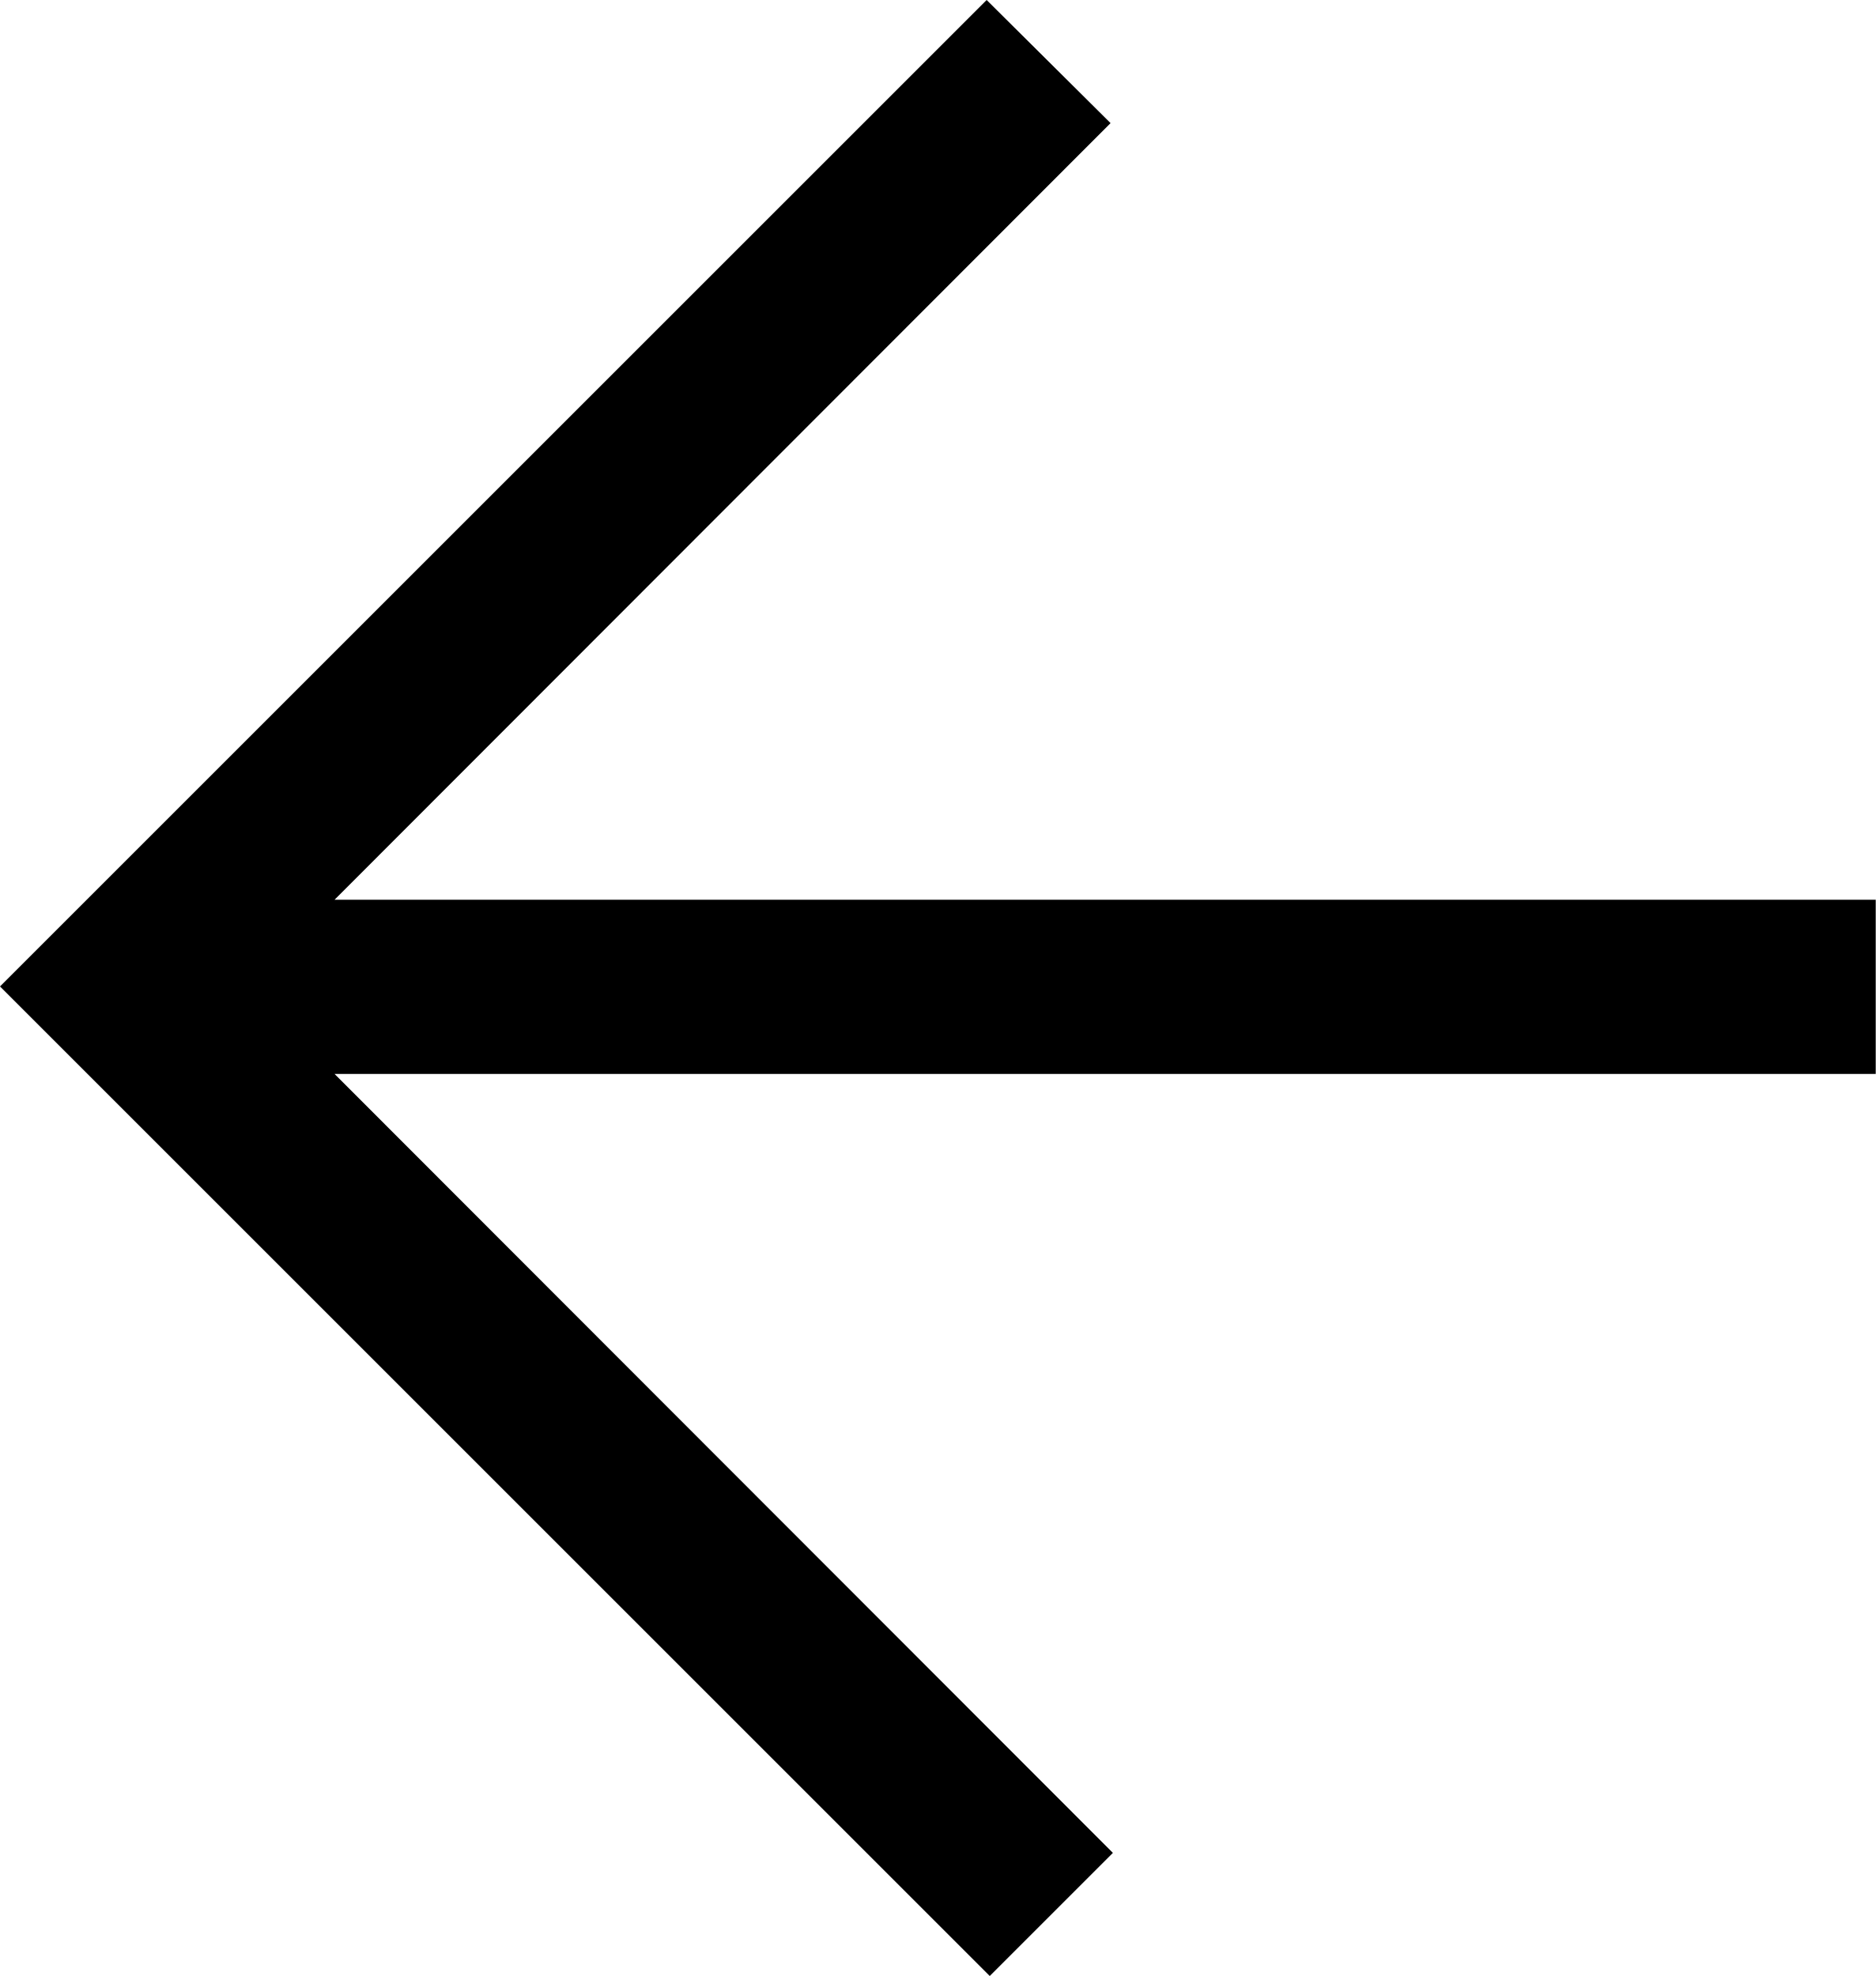
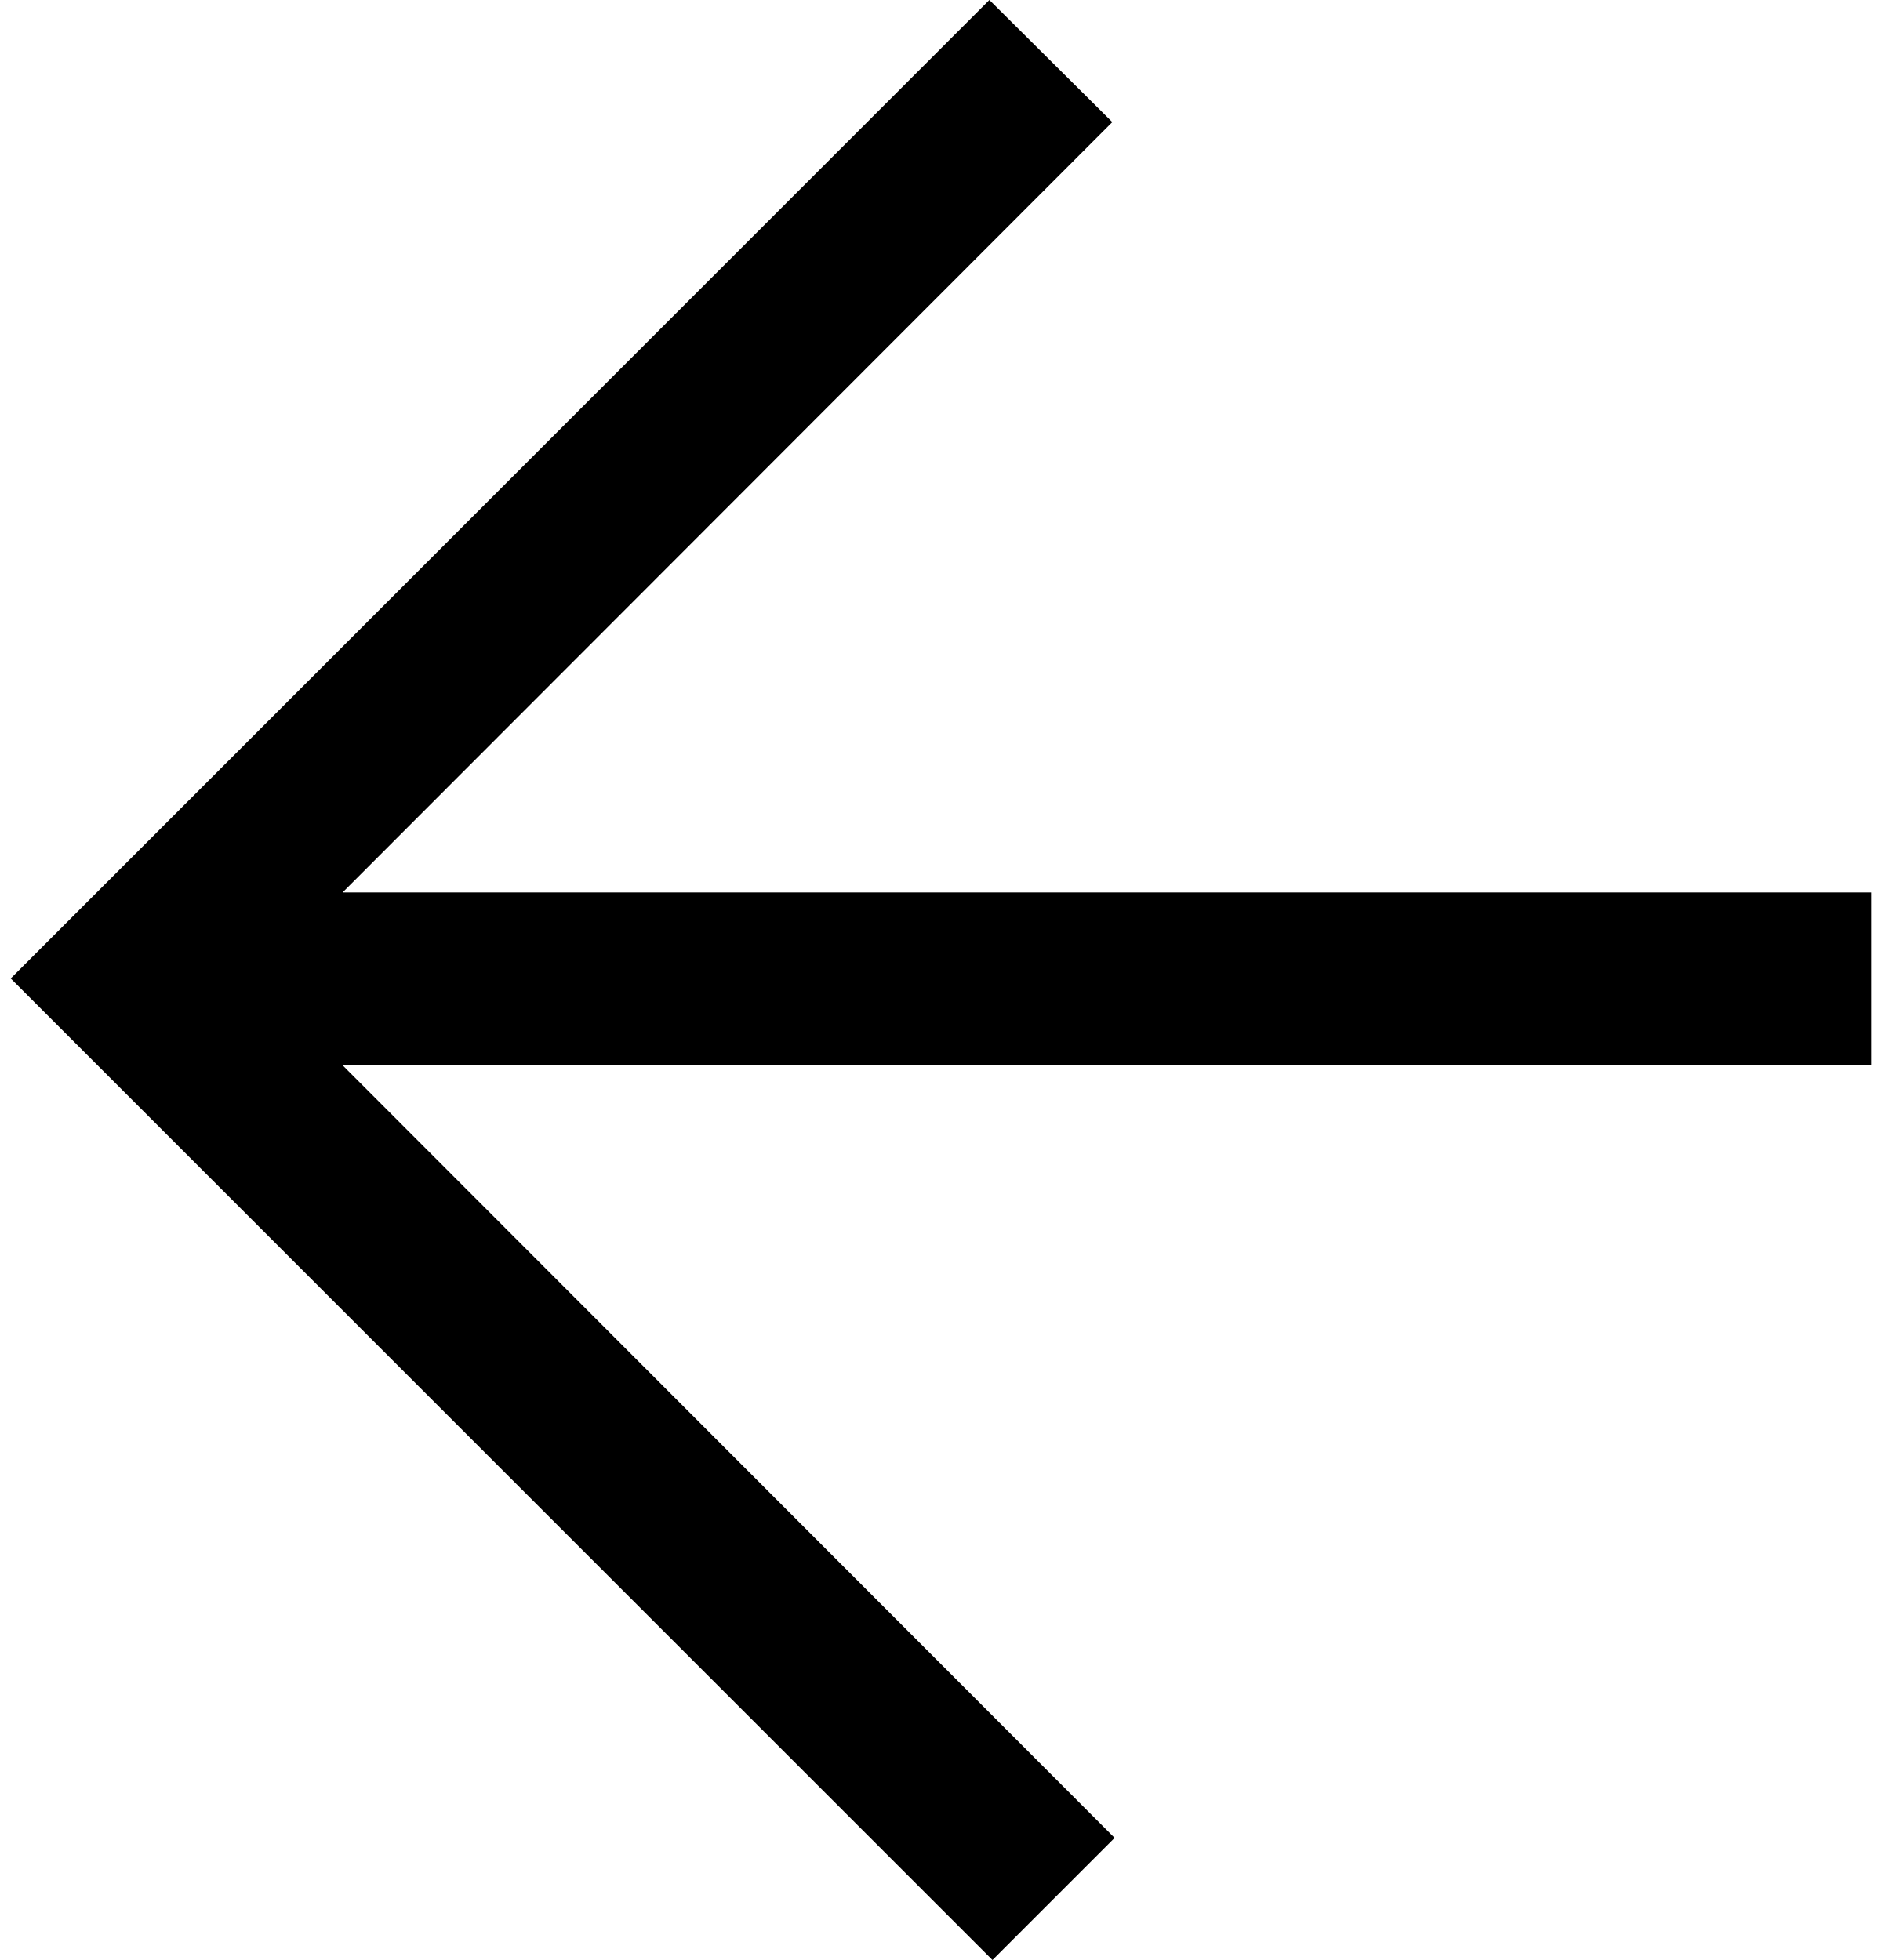
- <svg xmlns="http://www.w3.org/2000/svg" id="Layer_1" data-name="Layer 1" viewBox="0 0 24.22 25.52">
+ <svg xmlns="http://www.w3.org/2000/svg" width="24" height="25" viewBox="0 0 24.22 25.52">
  <polygon points="14.34 1.59 4.32 11.62 24.22 11.62 24.22 13.87 4.32 13.87 14.37 23.93 12.78 25.52 0 12.74 12.74 0 14.34 1.59" />
</svg>
